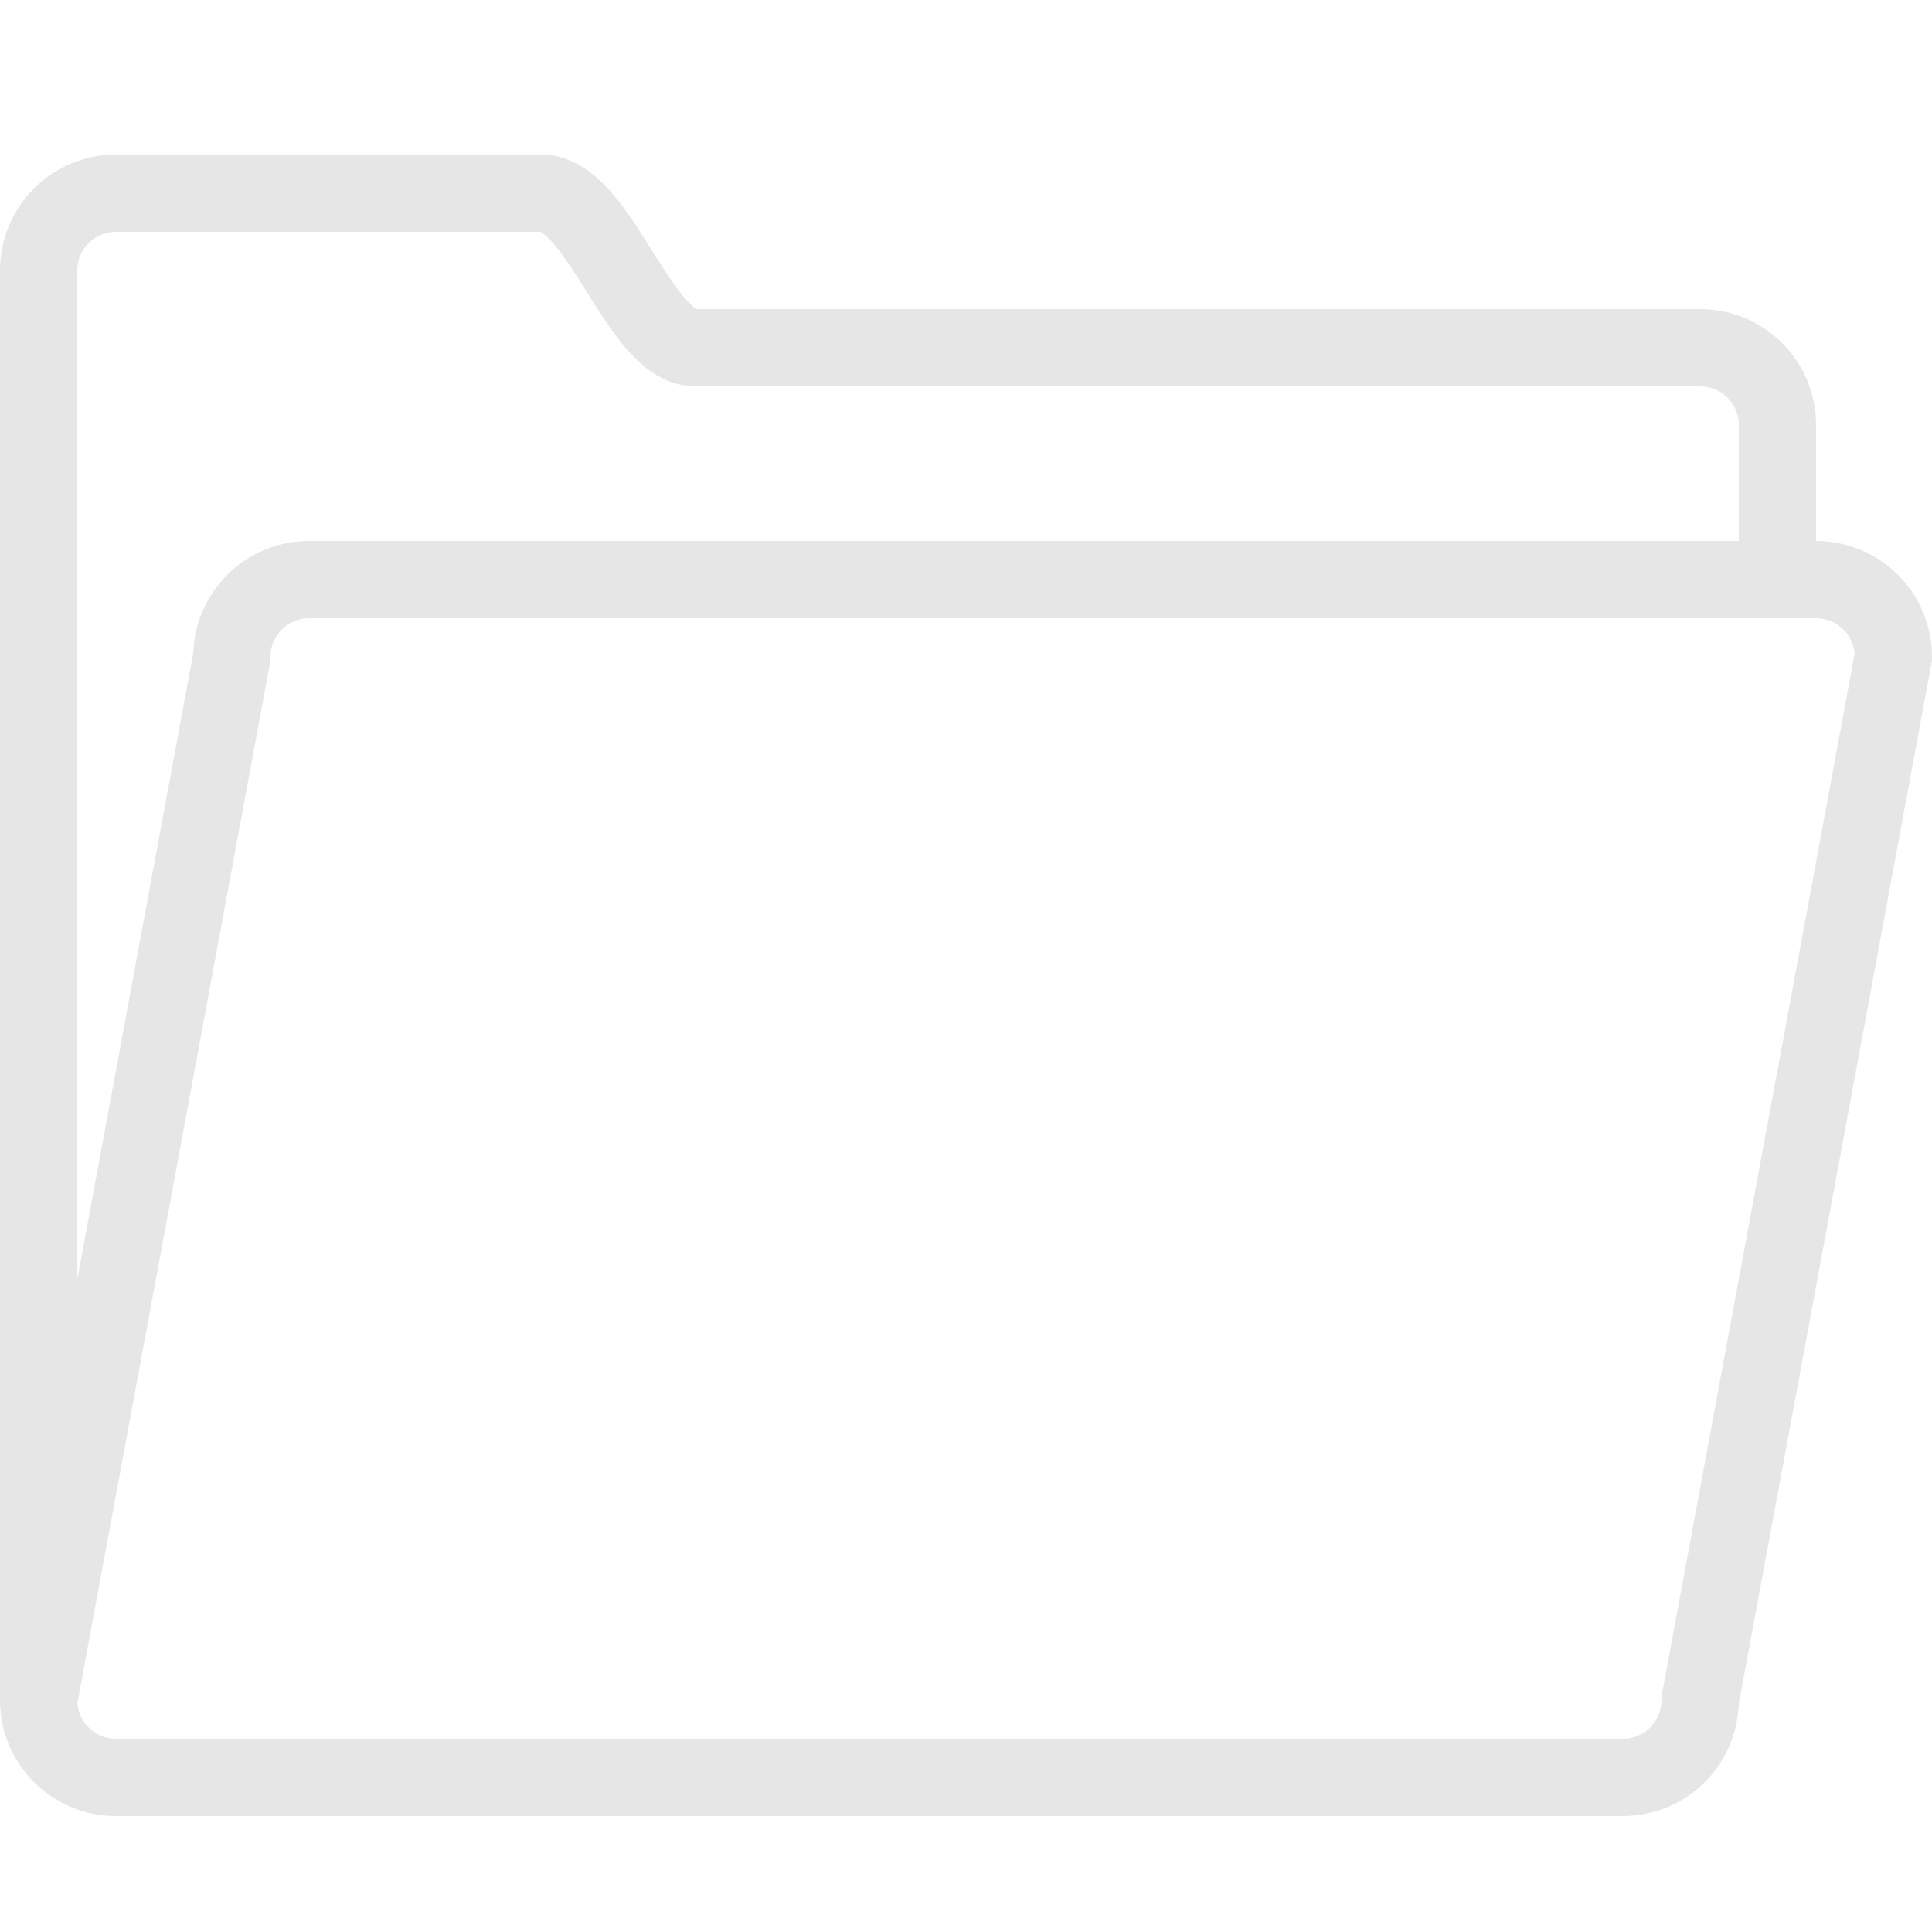
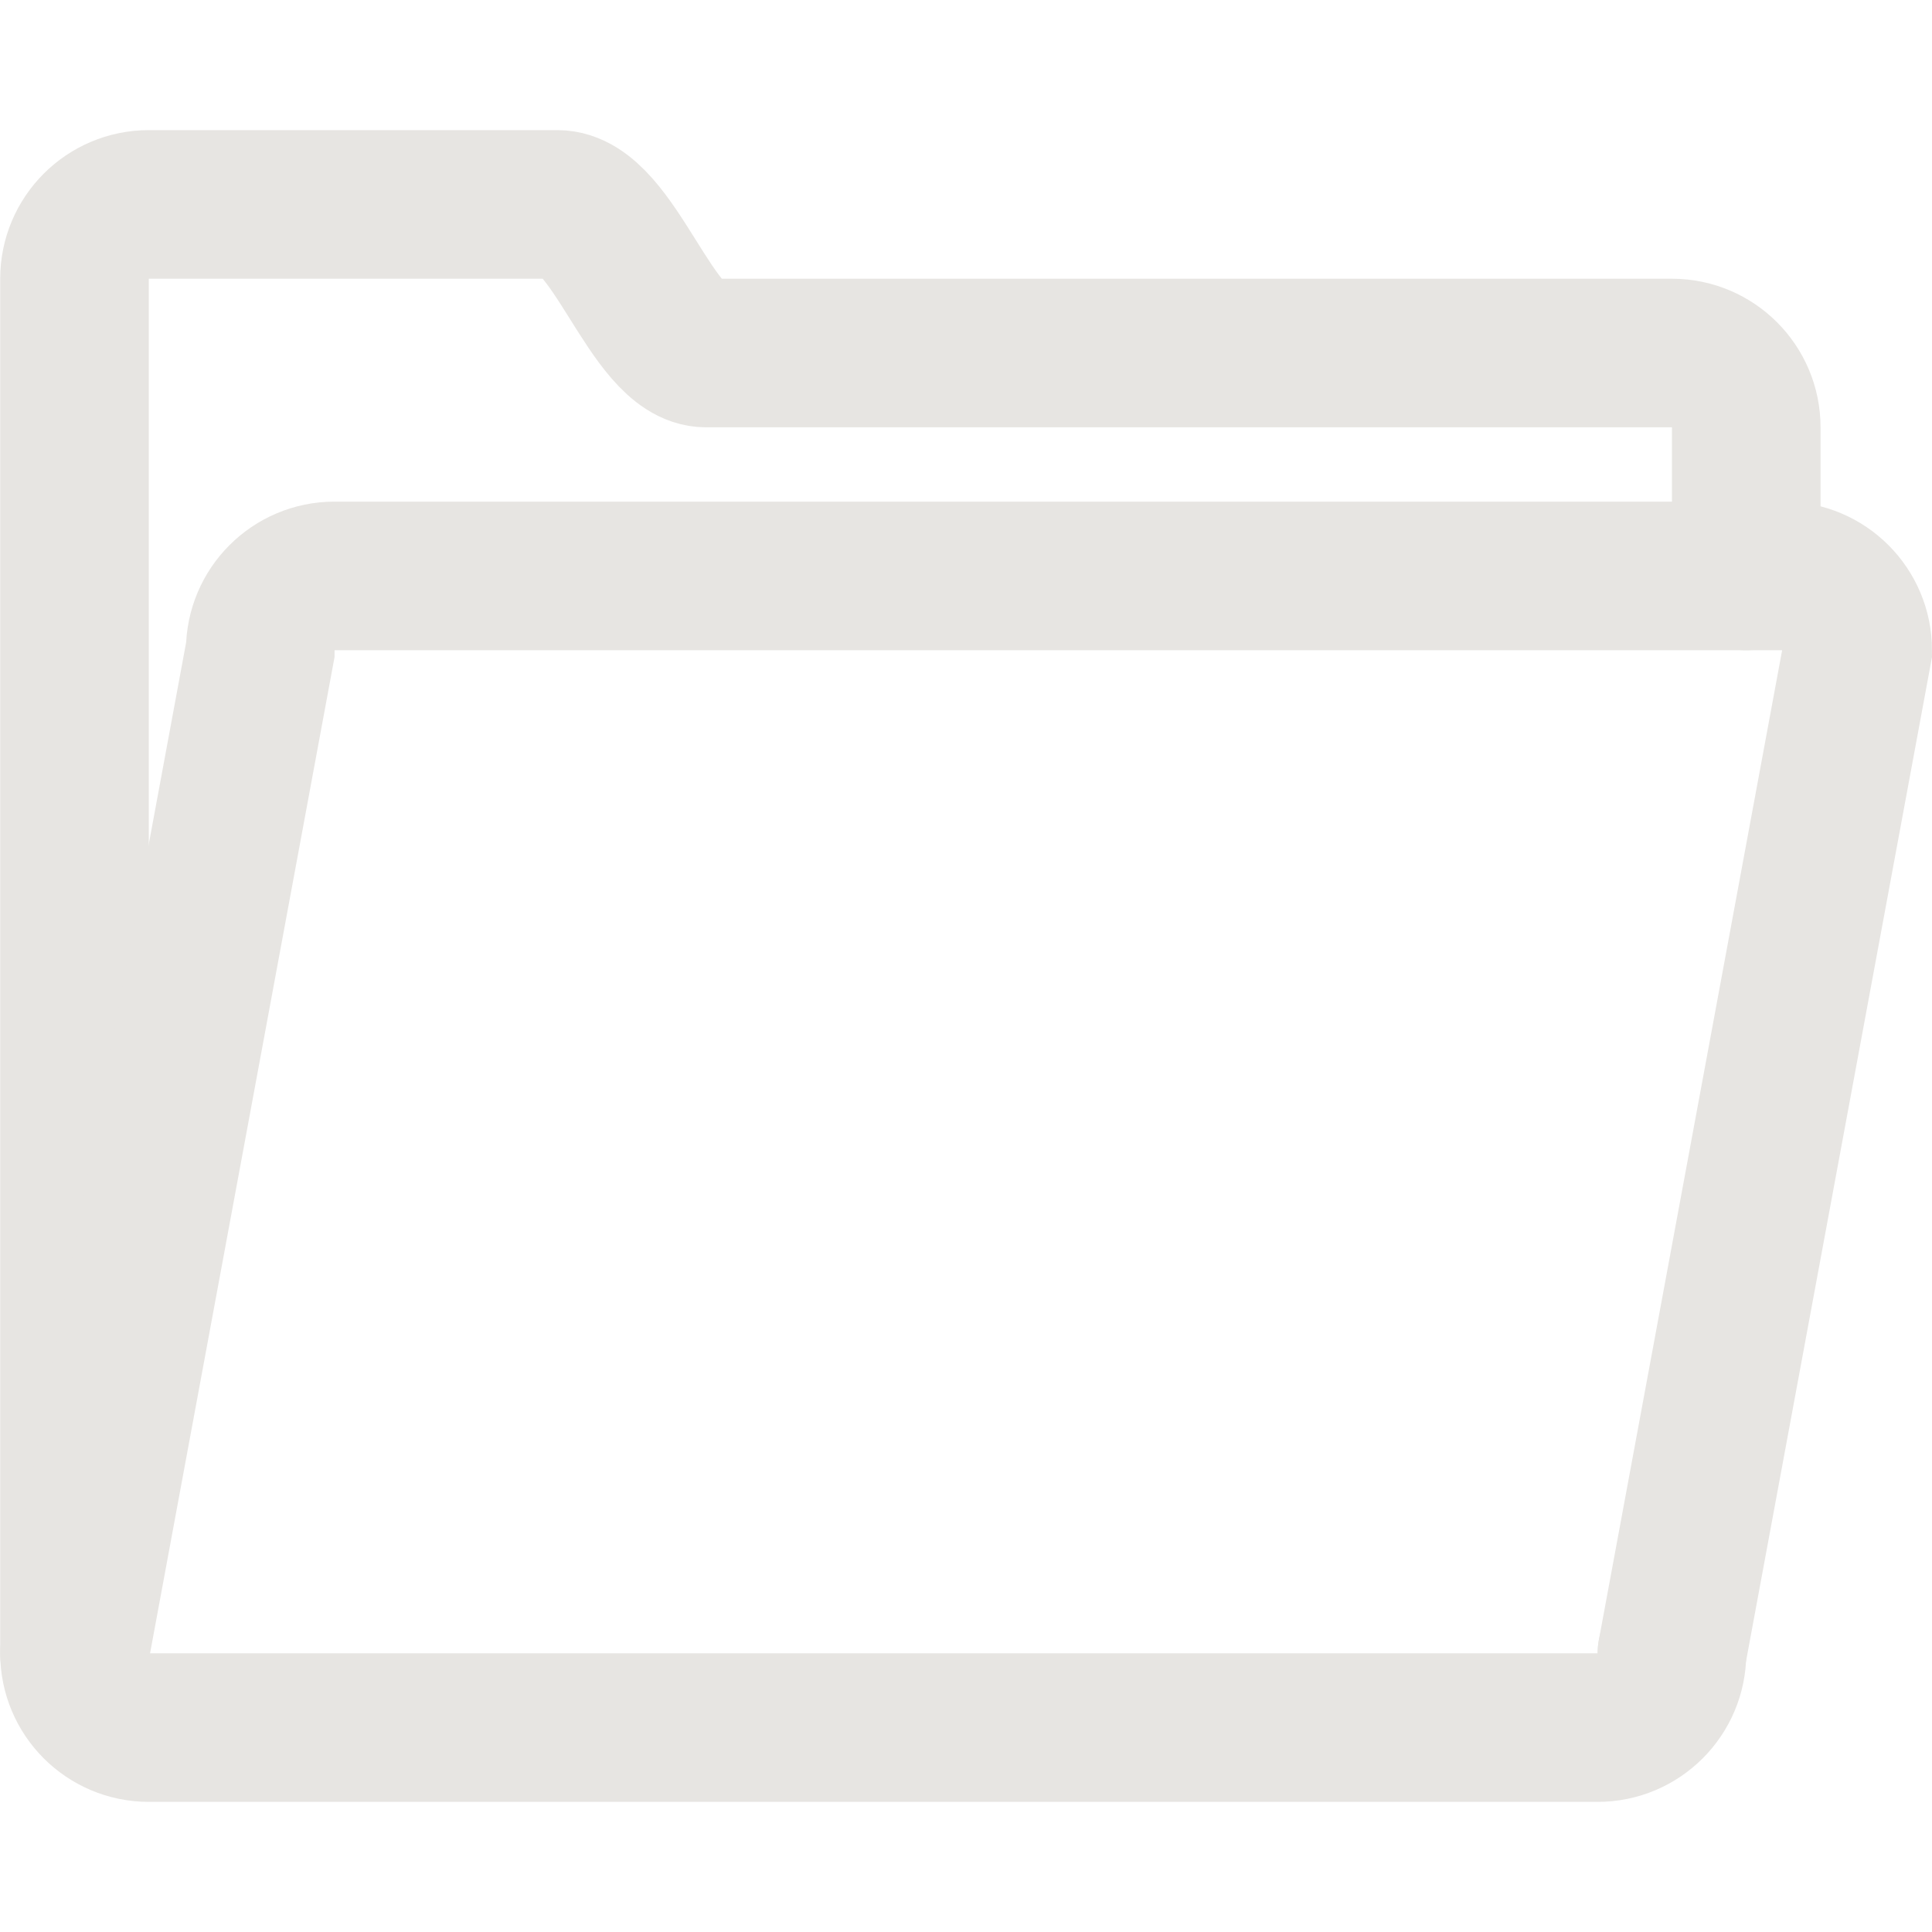
<svg xmlns="http://www.w3.org/2000/svg" enable-background="new 0 0 50 50" height="50px" id="Layer_1" version="1.1" viewBox="0 0 50 50" width="50px" xml:space="preserve">
  <defs id="defs11" />
-   <g id="g5583" style="fill:none;stroke:#e6e6e6;opacity:1;stroke-opacity:1">
-     <path style="fill:none;fill-opacity:1;stroke:#e6e6e6;stroke-opacity:1" id="path4" stroke-width="2" stroke-miterlimit="10" stroke-linecap="round" stroke="#000000" fill="none" d="M46,15v-4  c0-1.104-0.896-2-2-2c0,0-24.648,0-26,0c-1.469,0-2.484-4-4-4H3C1.896,5,1,5.896,1,7v4v29v4c0,1.104,0.896,2,2,2h39  c1.104,0,2-0.896,2-2" />
-     <path style="fill:none;fill-opacity:1;stroke:#e6e6e6;stroke-opacity:1" id="path6" stroke-width="2" stroke-miterlimit="10" stroke-linecap="round" stroke="#000000" fill="none" d="M1,44l5-27  c0-1.104,0.896-2,2-2h39c1.104,0,2,0.896,2,2l-5,27" />
+   <g id="g5583" style="opacity:1;fill:none;stroke:#e7e5e2;stroke-width:4;stroke-miterlimit:4;stroke-dasharray:none;stroke-opacity:1" transform="matrix(0.9614395,0,0,0.9614395,0.9665835,0.4832917)">
+     <path style="fill:none;fill-opacity:1;stroke:#e7e5e2;stroke-width:4;stroke-linecap:round;stroke-miterlimit:4;stroke-dasharray:none;stroke-opacity:1" id="path4" stroke-miterlimit="10" d="M 46,15 V 11 C 46,9.896 45.104,9 44,9 44,9 19.352,9 18,9 16.531,9 15.516,5 14,5 H 3 C 1.896,5 1,5.896 1,7 v 4 29 4 c 0,1.104 0.896,2 2,2 h 39 c 1.104,0 2,-0.896 2,-2" />
+     <path style="fill:none;fill-opacity:1;stroke:#e7e5e2;stroke-width:4;stroke-linecap:round;stroke-miterlimit:4;stroke-dasharray:none;stroke-opacity:1" id="path6" stroke-miterlimit="10" d="M 1,44 6,17 c 0,-1.104 0.896,-2 2,-2 h 39 c 1.104,0 2,0.896 2,2 l -5,27" />
  </g>
</svg>
